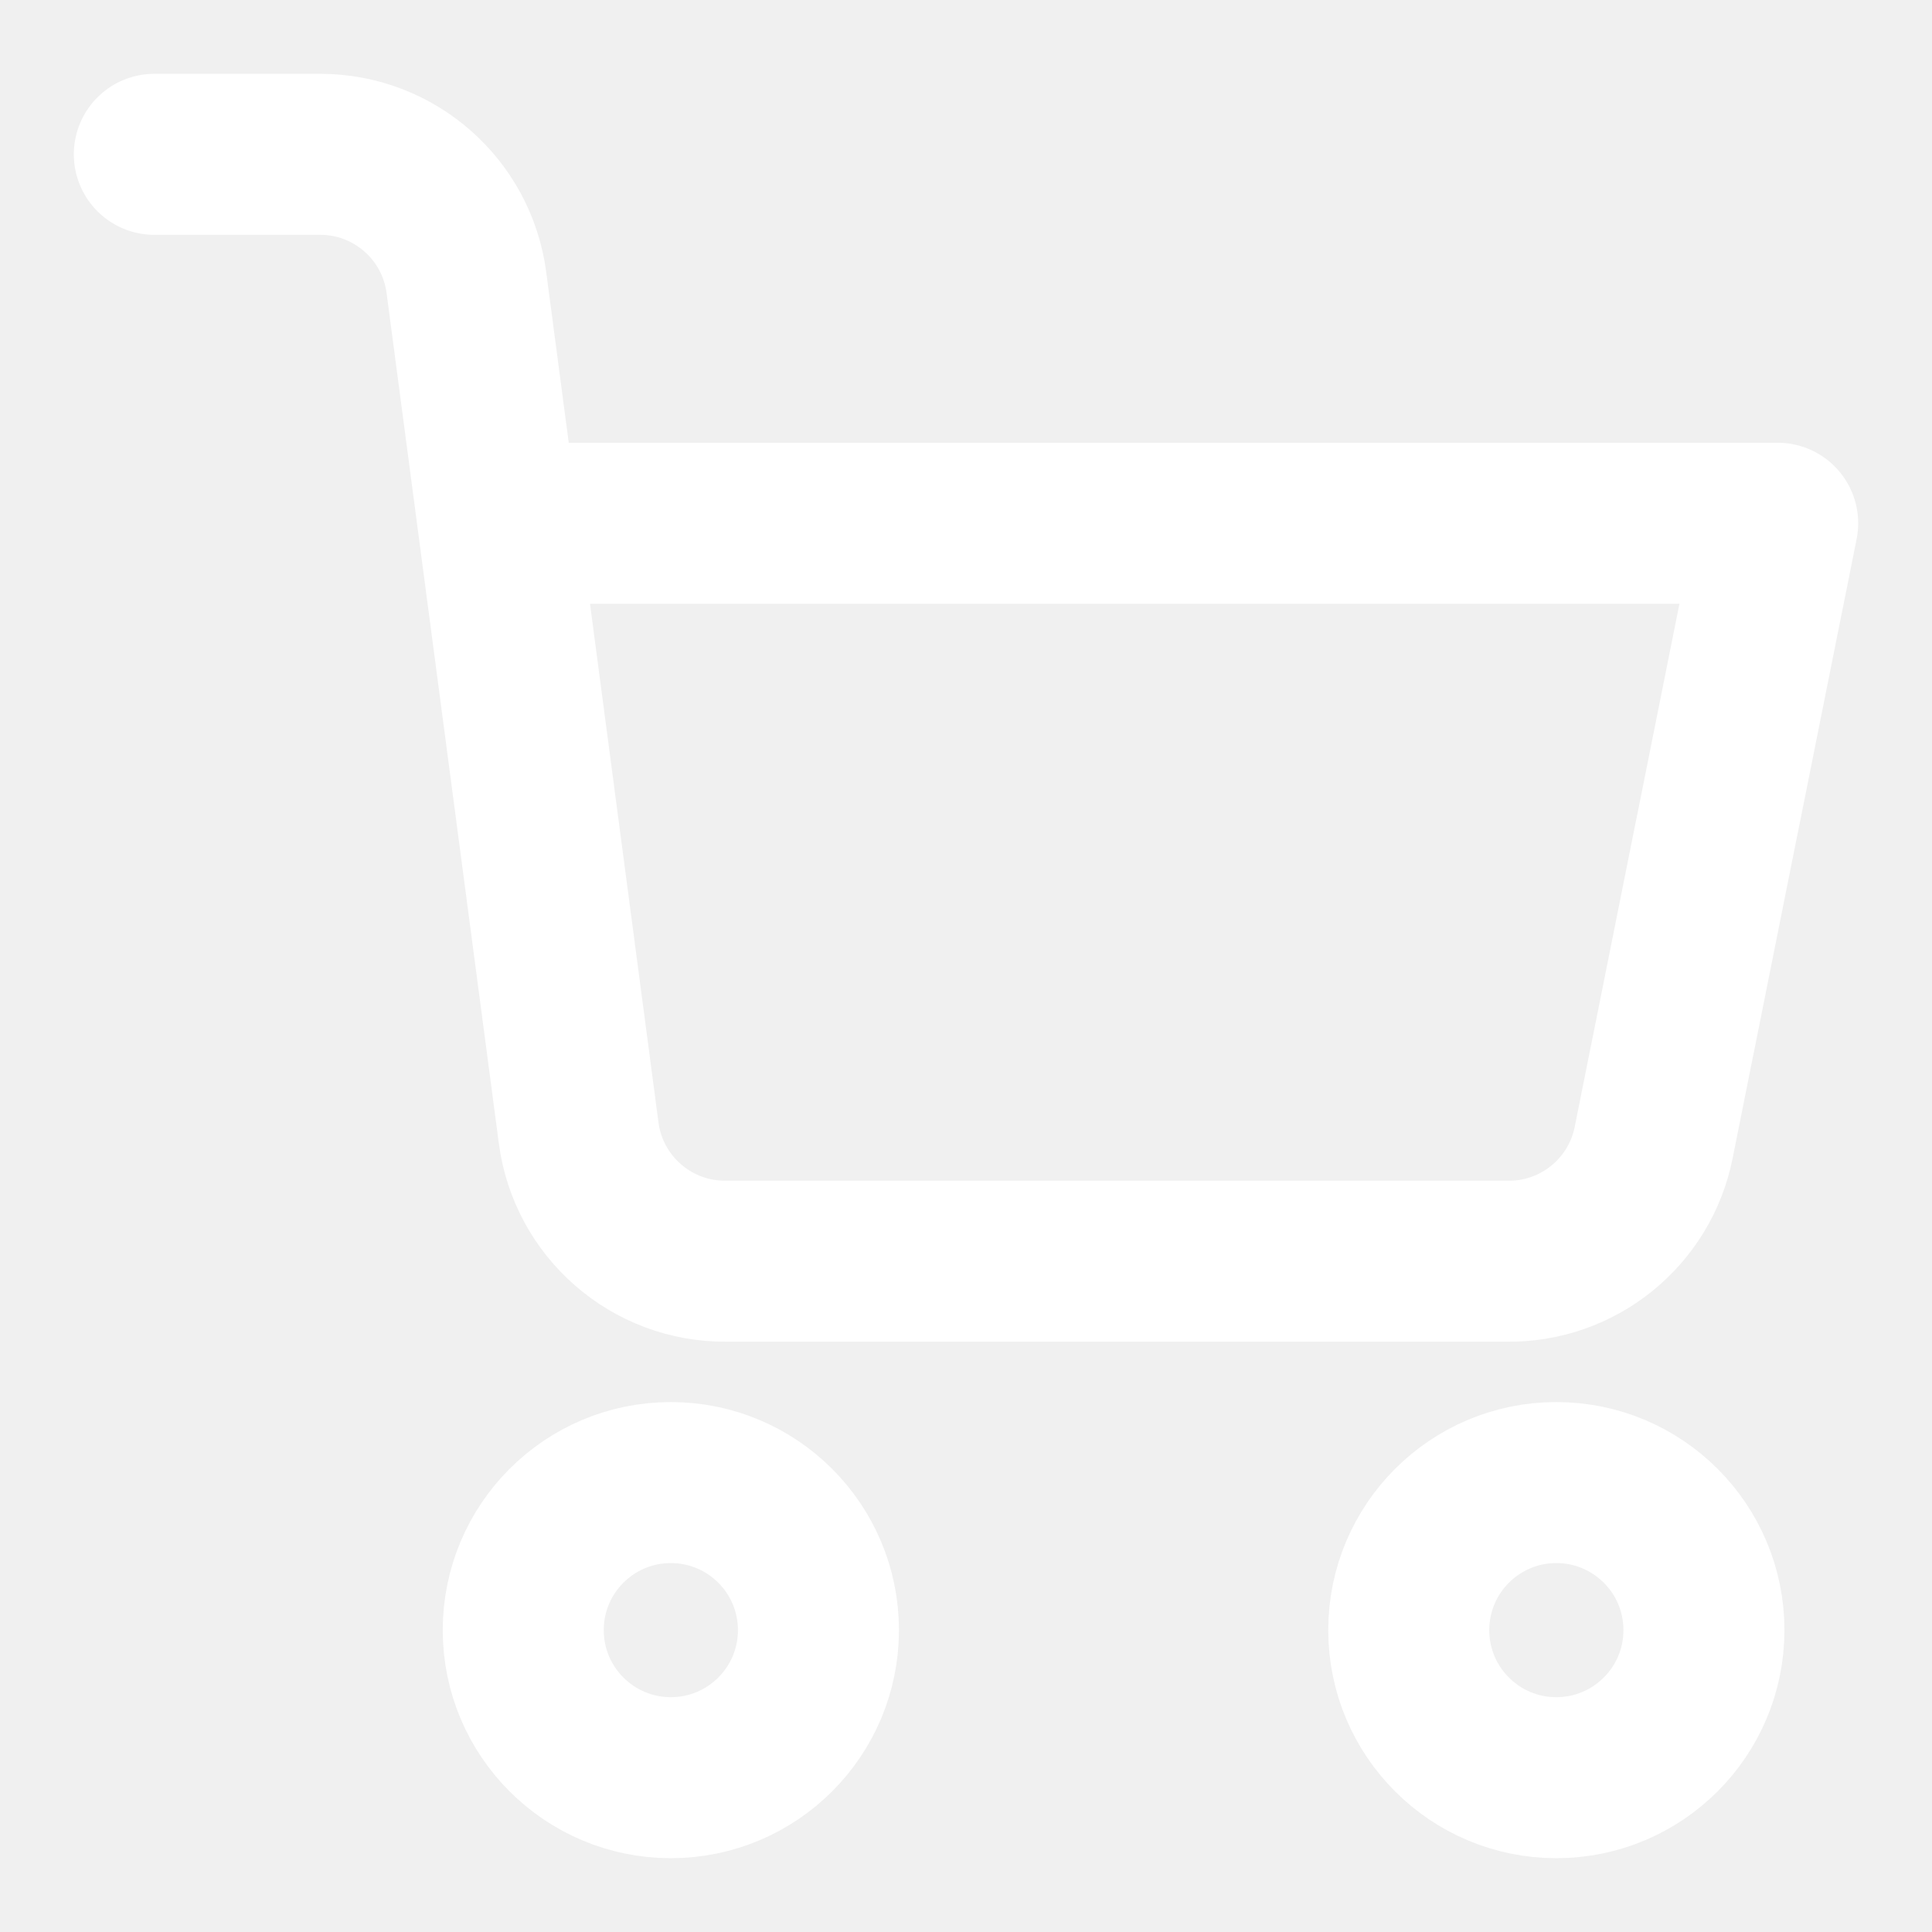
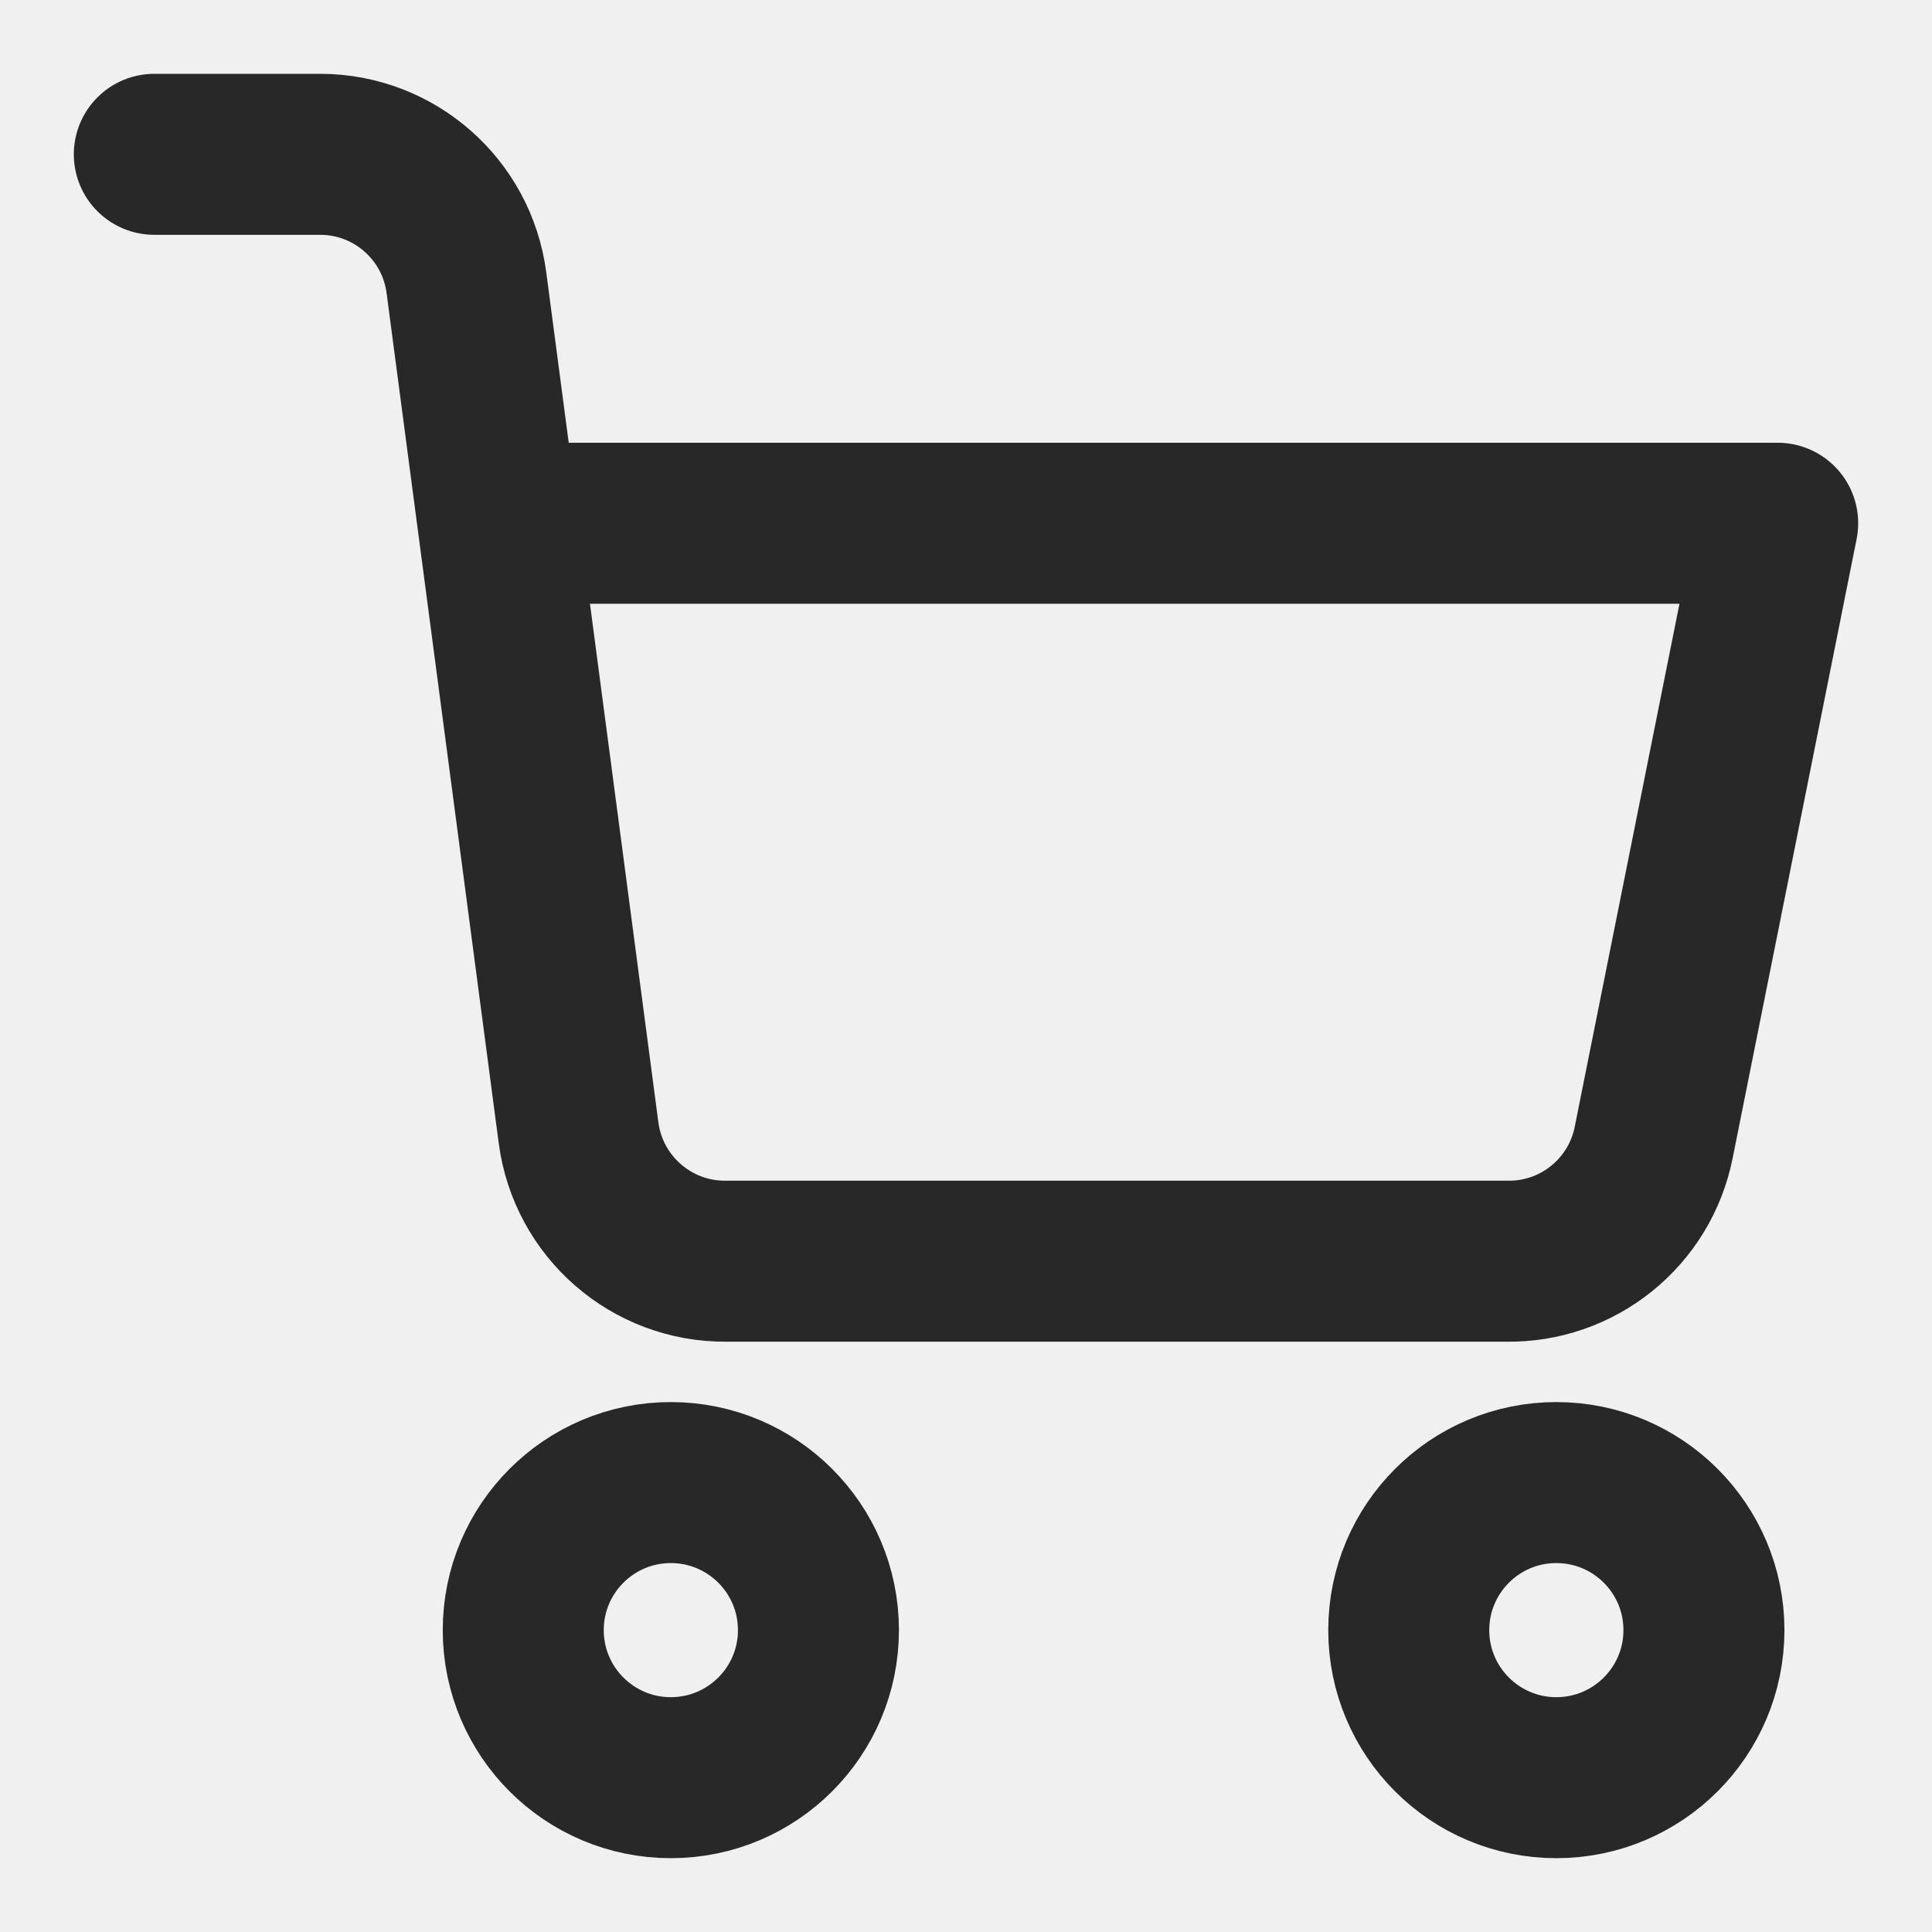
<svg xmlns="http://www.w3.org/2000/svg" width="24" height="24" viewBox="0 0 24 24" fill="none">
-   <path fill-rule="evenodd" clip-rule="evenodd" d="M8.333 22.083C9.346 22.083 10.167 21.262 10.167 20.25C10.167 19.238 9.346 18.417 8.333 18.417C7.321 18.417 6.5 19.238 6.5 20.25C6.5 21.262 7.321 22.083 8.333 22.083Z" stroke="white" stroke-width="2" stroke-linecap="round" stroke-linejoin="round" />
-   <path fill-rule="evenodd" clip-rule="evenodd" d="M19.333 22.083C20.346 22.083 21.167 21.262 21.167 20.25C21.167 19.238 20.346 18.417 19.333 18.417C18.321 18.417 17.5 19.238 17.5 20.25C17.5 21.262 18.321 22.083 19.333 22.083Z" stroke="white" stroke-width="2" stroke-linecap="round" stroke-linejoin="round" />
-   <path d="M6.198 6.5H22.083L20.543 14.191C20.37 15.062 19.598 15.684 18.71 15.667H9.021C8.095 15.675 7.308 14.99 7.188 14.072L5.794 3.512C5.675 2.6 4.899 1.918 3.979 1.917H1.917" stroke="white" stroke-width="2" stroke-linecap="round" stroke-linejoin="round" />
+   <path fill-rule="evenodd" clip-rule="evenodd" d="M8.333 22.083C9.346 22.083 10.167 21.262 10.167 20.25C10.167 19.238 9.346 18.417 8.333 18.417C7.321 18.417 6.5 19.238 6.5 20.25C6.5 21.262 7.321 22.083 8.333 22.083Z" stroke="#282828" stroke-width="2" stroke-linecap="round" stroke-linejoin="round" />
+   <path fill-rule="evenodd" clip-rule="evenodd" d="M19.333 22.083C20.346 22.083 21.167 21.262 21.167 20.25C21.167 19.238 20.346 18.417 19.333 18.417C18.321 18.417 17.5 19.238 17.5 20.25C17.5 21.262 18.321 22.083 19.333 22.083Z" stroke="#282828" stroke-width="2" stroke-linecap="round" stroke-linejoin="round" />
+   <path d="M6.197 6.5H22.083L20.543 14.191C20.37 15.062 19.598 15.684 18.71 15.667H9.021C8.094 15.675 7.308 14.99 7.187 14.072L5.794 3.512C5.675 2.6 4.898 1.918 3.979 1.917H1.917" stroke="#282828" stroke-width="2" stroke-linecap="round" stroke-linejoin="round" />
</svg>
